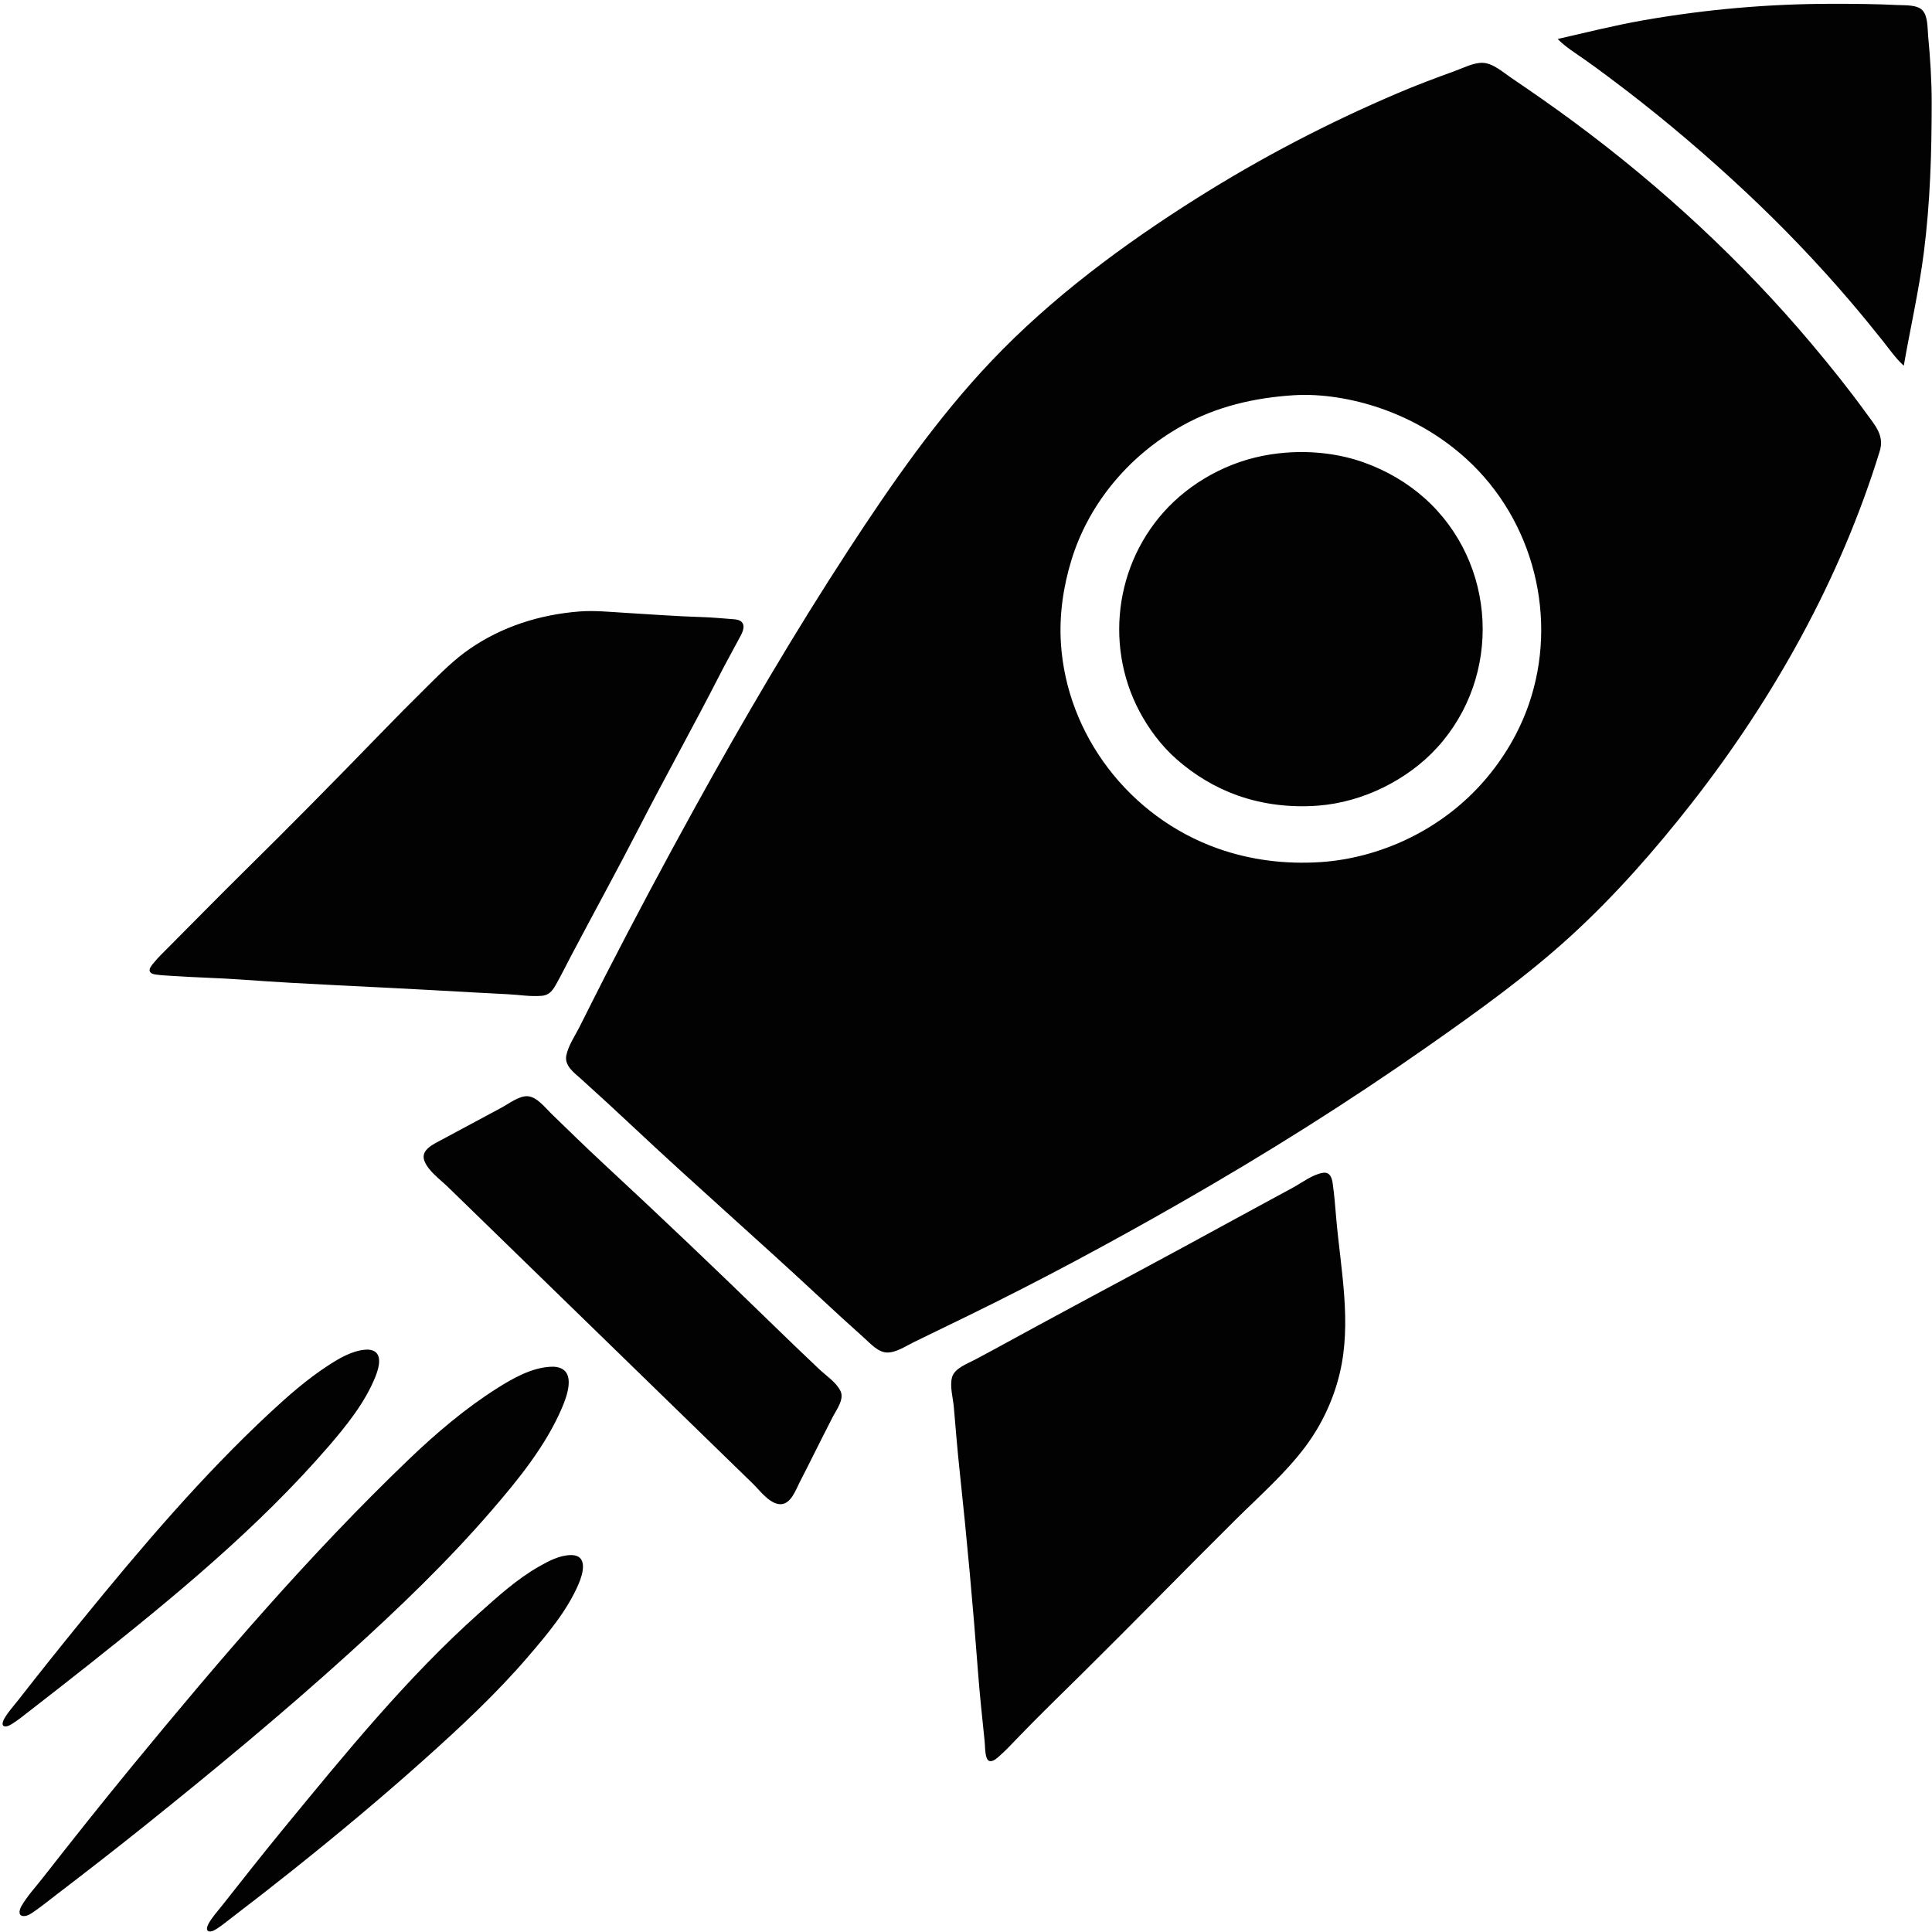
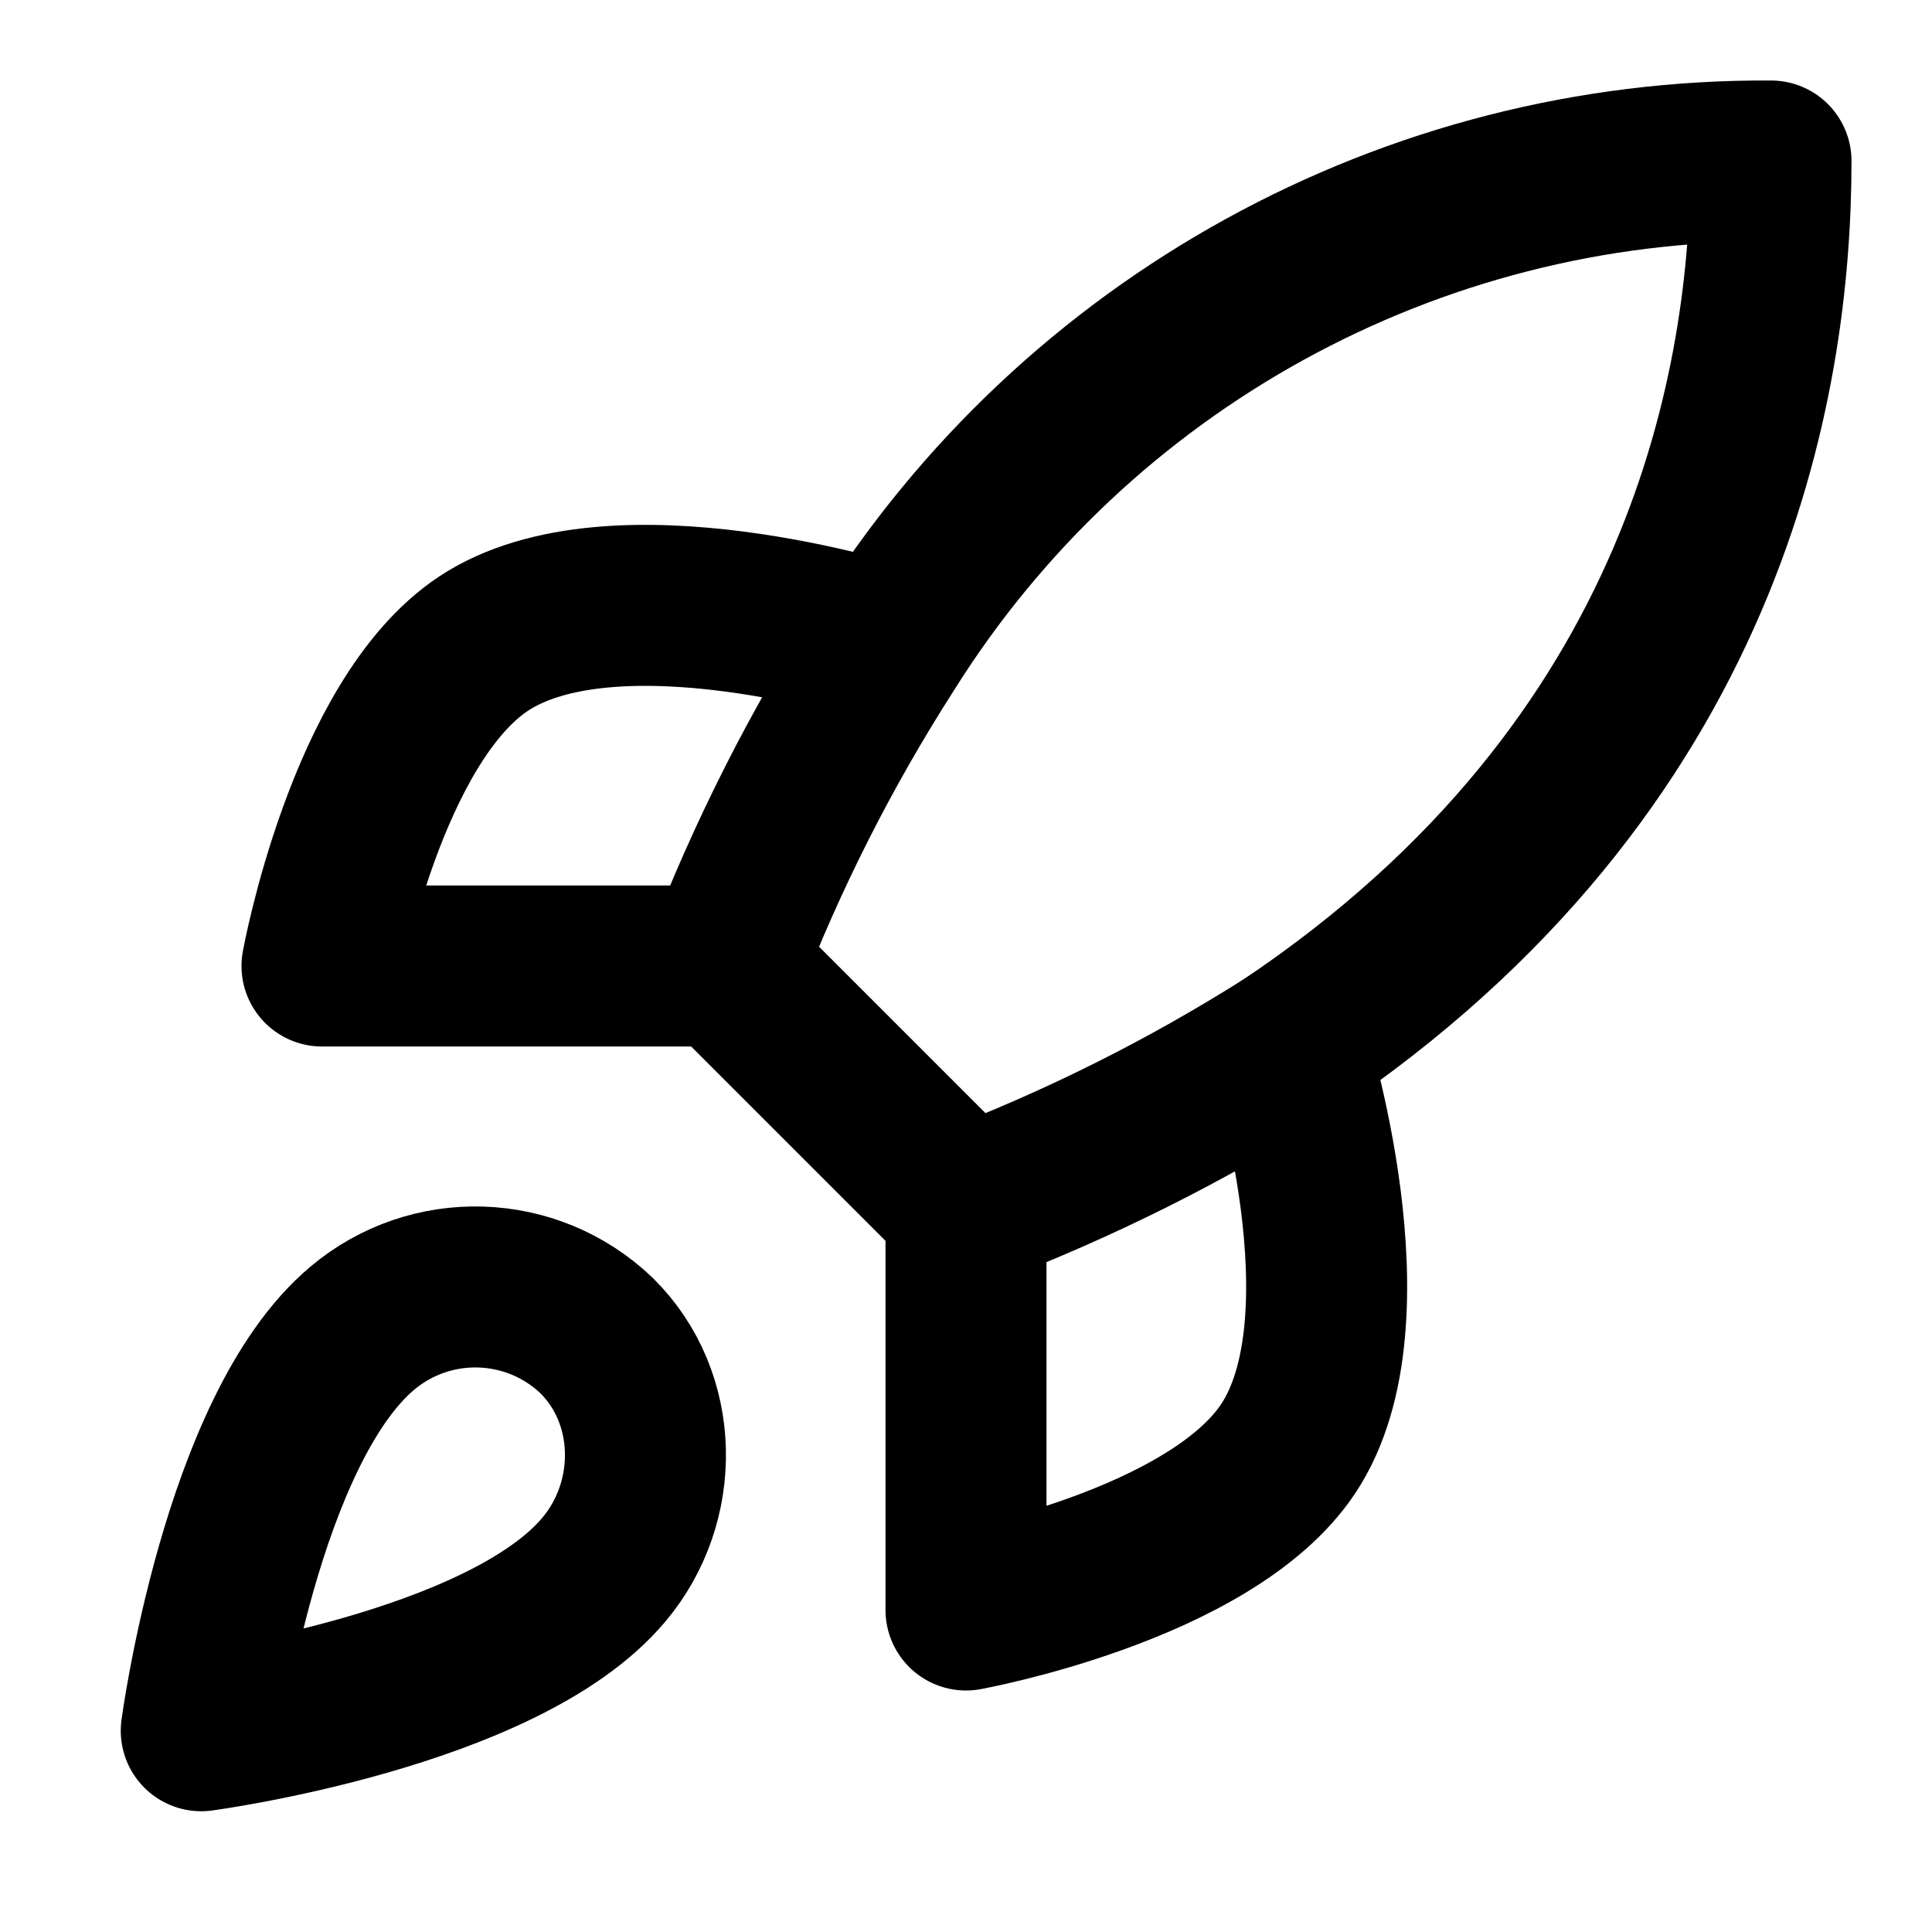
- <svg xmlns="http://www.w3.org/2000/svg" width="48.012" height="48.013" version="1.1" viewBox="0 0 480.12 480.13" xml:space="preserve">
-   <g transform="translate(-113.66 -356.81)">
-     <path d="m500.76 366.5c2.021 2.062 4.576 3.596 6.933 5.269 3.387 2.406 6.722 4.895 10.014 7.423 10.369 7.96 20.283 16.427 29.799 25.339 9.077 8.501 17.707 17.504 25.767 26.925 2.809 3.282 5.539 6.617 8.227 9.993 1.692 2.127 3.248 4.405 5.279 6.246 1.631-9.431 3.785-18.72 4.994-28.231 1.574-12.389 1.944-24.755 1.939-37.225 0-5.502-.367-11.012-.881-16.489-.177-1.873-.028-4.911-1.415-6.382-1.34-1.424-4.363-1.216-6.178-1.307-5.39-.273-10.779-.305-16.177-.305-15.792 0-31.442 1.367-46.99 4.094-7.179 1.259-14.215 3.035-21.312 4.649m-18.745 5.922c-2.288-.007-4.822 1.325-6.933 2.087-4.753 1.713-9.48 3.495-14.123 5.475-17.343 7.395-33.915 16.036-49.814 26.05-18.293 11.521-36.2 24.813-51.028 40.417-13.546 14.256-24.892 30.607-35.561 46.962-13.579 20.816-26.132 42.242-38.125 63.956-7.667 13.881-15.11 27.876-22.354 41.971-2.175 4.233-4.279 8.497-6.432 12.741-1.117 2.204-2.741 4.564-3.243 6.993-.535 2.596 1.974 4.347 3.7 5.904 4.317 3.895 8.608 7.835 12.843 11.814 15.125 14.21 30.799 27.871 45.988 42.021 3.804 3.543 7.65 7.073 11.53 10.535 1.524 1.362 3.406 3.538 5.649 3.583 2.27.043 4.714-1.639 6.676-2.591l13.609-6.62c17.874-8.716 35.404-18.15 52.639-28.008 21.135-12.089 41.739-25.035 61.626-38.988 12.202-8.562 24.535-17.385 35.504-27.431 10.931-10.01 20.848-21.315 29.93-32.923 20.442-26.13 37.014-55.892 46.705-87.44 1.204-3.927-1.163-6.407-3.397-9.493-4.291-5.928-8.872-11.631-13.591-17.238-17.24-20.484-37.291-39.002-58.945-55.027-5.133-3.799-10.369-7.451-15.663-11.033-2.008-1.359-4.604-3.709-7.19-3.716m-46.99 82.619c7.105-.473 14.883.885 21.569 3.18 7.96 2.732 15.258 6.97 21.433 12.58 16.916 15.367 22.917 39.845 15.55 61.085-2.411 6.952-6.229 13.39-11.088 18.986-4.789 5.514-10.633 10.084-17.165 13.503-7.177 3.756-15.324 6.141-23.469 6.678-8.692.573-17.366-.475-25.575-3.39-22.018-7.819-37.543-28.28-38.968-51.017-.439-6.996.578-14.038 2.64-20.736 2.031-6.602 5.351-12.792 9.683-18.238 4.915-6.176 10.951-11.249 17.915-15.127 8.494-4.73 17.784-6.86 27.475-7.506m-1.797 14.26c-5.236.399-10.371 1.642-15.15 3.771-4.668 2.079-8.995 4.911-12.685 8.391-14.279 13.473-17.622 35.061-8.543 52.172 2.316 4.362 5.431 8.517 9.172 11.822 4.411 3.896 9.537 7.021 15.137 9.018 6.422 2.289 13.304 3.068 20.113 2.547 5.541-.424 11.144-2.043 16.092-4.475 5.074-2.494 9.698-5.83 13.473-9.975 16.149-17.737 14.86-45.821-3.102-61.921-4.314-3.867-9.495-6.879-14.993-8.863-6.183-2.231-12.954-2.987-19.515-2.486m-175.63 39.476c-9.794.772-19.155 3.735-27.218 9.295-3.818 2.633-7.007 5.842-10.28 9.068-4.095 4.036-8.129 8.116-12.13 12.241-11.059 11.403-22.257 22.766-33.581 33.921-6.222 6.128-12.321 12.373-18.488 18.554-1.439 1.442-2.953 2.877-4.226 4.465-.396.494-1.116 1.341-.724 2.013.305.524 1.109.62 1.656.695 1.339.185 2.711.232 4.06.323 5.82.392 11.663.506 17.479.932 15.724 1.151 31.506 1.71 47.249 2.604 6.163.35 12.321.695 18.485 1.004 2.787.14 5.649.64 8.441.39 2.034-.181 2.843-1.585 3.738-3.199 1.23-2.22 2.352-4.496 3.535-6.74 5.625-10.672 11.445-21.253 16.961-31.978 6.501-12.642 13.437-25.07 19.911-37.724 1.547-3.024 3.208-5.995 4.806-8.994.568-1.066 1.617-2.711.955-3.936-.493-.913-1.75-.979-2.676-1.047-2.461-.181-4.931-.427-7.397-.499-6.5-.187-13.023-.704-19.515-1.084-3.699-.217-7.329-.598-11.041-.305m-12.839 120.46c-2.117-.11-4.637 1.864-6.419 2.816-4.97 2.653-9.938 5.314-14.893 7.995-1.962 1.062-5.366 2.501-4.314 5.261.968 2.536 3.941 4.632 5.854 6.493l75.749 73.7c1.698 1.651 4.232 5.146 6.905 5.129 2.574-.018 3.773-3.55 4.714-5.379 2.775-5.396 5.443-10.843 8.217-16.239.919-1.789 2.957-4.432 1.973-6.493-1.046-2.191-3.635-3.865-5.375-5.516-3.847-3.652-7.679-7.317-11.476-11.017-13.794-13.438-27.791-26.762-41.92-39.868-4.439-4.117-8.765-8.339-13.109-12.554-1.506-1.462-3.586-4.21-5.905-4.327m197.68 19.037c-2.542.38-5.205 2.441-7.41 3.647-4.869 2.666-9.77 5.269-14.636 7.942-16.197 8.896-32.538 17.553-48.787 26.357-5.223 2.83-10.414 5.714-15.663 8.497-1.864.989-5.05 2.121-5.671 4.322-.64 2.263.235 5.176.431 7.475.454 5.329.888 10.673 1.457 15.989 1.778 16.609 3.309 33.312 4.562 49.966.426 5.666 1.049 11.335 1.627 16.988.131 1.282.07 2.653.411 3.905.139.51.412 1.122 1.048 1.122.876 0 1.703-.814 2.301-1.342 1.487-1.307 2.838-2.763 4.206-4.185 5.305-5.521 10.816-10.858 16.267-16.241 12.854-12.696 25.452-25.642 38.275-38.369 5.872-5.829 12.317-11.462 17.255-18.09 4.057-5.444 6.961-11.682 8.512-18.238 2.976-12.584.252-25.555-.873-38.224-.267-2.988-.47-6.016-.909-8.984-.2-1.357-.698-2.793-2.403-2.538m-238.25 43.977c-3.26.36-6.316 2.171-8.985 3.91-5.232 3.405-9.909 7.507-14.448 11.729-17.003 15.814-32.142 33.674-46.734 51.587-5.317 6.526-10.573 13.099-15.746 19.734-1.19 1.526-2.59 3.028-3.549 4.707-.288.505-.864 1.801.159 1.921.684.08 1.399-.387 1.941-.729 1.37-.862 2.642-1.901 3.916-2.89 4.993-3.877 9.981-7.757 14.933-11.682 21.009-16.656 42.157-34.039 59.638-54.28 4.462-5.167 9.056-10.9 11.609-17.238.838-2.081 2.125-6.156-1.234-6.748-.495-.087-1.004-.075-1.501-.02m46.221 4.22c-4.708.277-9.234 2.838-13.095 5.274-7.971 5.027-15.327 11.29-22.083 17.768-24.627 23.614-46.728 49.454-68.315 75.691-7.659 9.309-15.159 18.742-22.58 28.231-1.772 2.266-3.846 4.512-5.301 6.985-.441.749-1.059 2.378.35 2.553 1.045.127 2.101-.667 2.894-1.219 1.85-1.287 3.603-2.716 5.391-4.082 7.418-5.671 14.803-11.4 22.083-17.236 17.152-13.753 34.078-27.758 50.357-42.488 12.463-11.277 24.665-22.954 35.622-35.646 6.714-7.777 13.498-16.094 17.554-25.538 1.212-2.823 3.657-9.191-1.102-10.19-.582-.122-1.183-.137-1.776-.102m5.128 46.8c-2.804.022-5.598 1.514-7.952 2.858-5.489 3.133-10.23 7.445-14.893 11.61-17.961 16.047-33.375 35.036-48.575 53.518-5.198 6.321-10.244 12.754-15.313 19.172-1.134 1.437-2.458 2.861-3.327 4.472-.281.52-.791 1.764.209 1.894.723.095 1.483-.42 2.048-.789 1.342-.872 2.576-1.914 3.845-2.881 5.007-3.817 9.97-7.69 14.889-11.612 11.123-8.866 22.029-17.968 32.614-27.439 9.037-8.085 17.976-16.421 25.852-25.605 4.742-5.531 9.618-11.277 12.507-17.985 1.078-2.503 2.476-7.25-1.905-7.213z" fill="#020202" />
-   </g>
+ <svg xmlns="http://www.w3.org/2000/svg" width="24" height="24" viewBox="0 0 24 24" fill="none" stroke="currentColor" stroke-width="2" stroke-linecap="round" stroke-linejoin="round">
+   <path d="M4.5 16.5c-1.5 1.26-2 5-2 5s3.74-.5 5-2c.71-.84.7-2.13-.09-2.91a2.18 2.18 0 0 0-2.91-.09z" />
+   <path d="m12 15-3-3a22 22 0 0 1 2-3.95A12.88 12.88 0 0 1 22 2c0 2.72-.78 7.5-6 11a22.35 22.35 0 0 1-4 2z" />
+   <path d="M9 12H4s.55-3.03 2-4c1.62-1.08 5 0 5 0" />
+   <path d="M12 15v5s3.03-.55 4-2c1.08-1.62 0-5 0-5" />
</svg>
